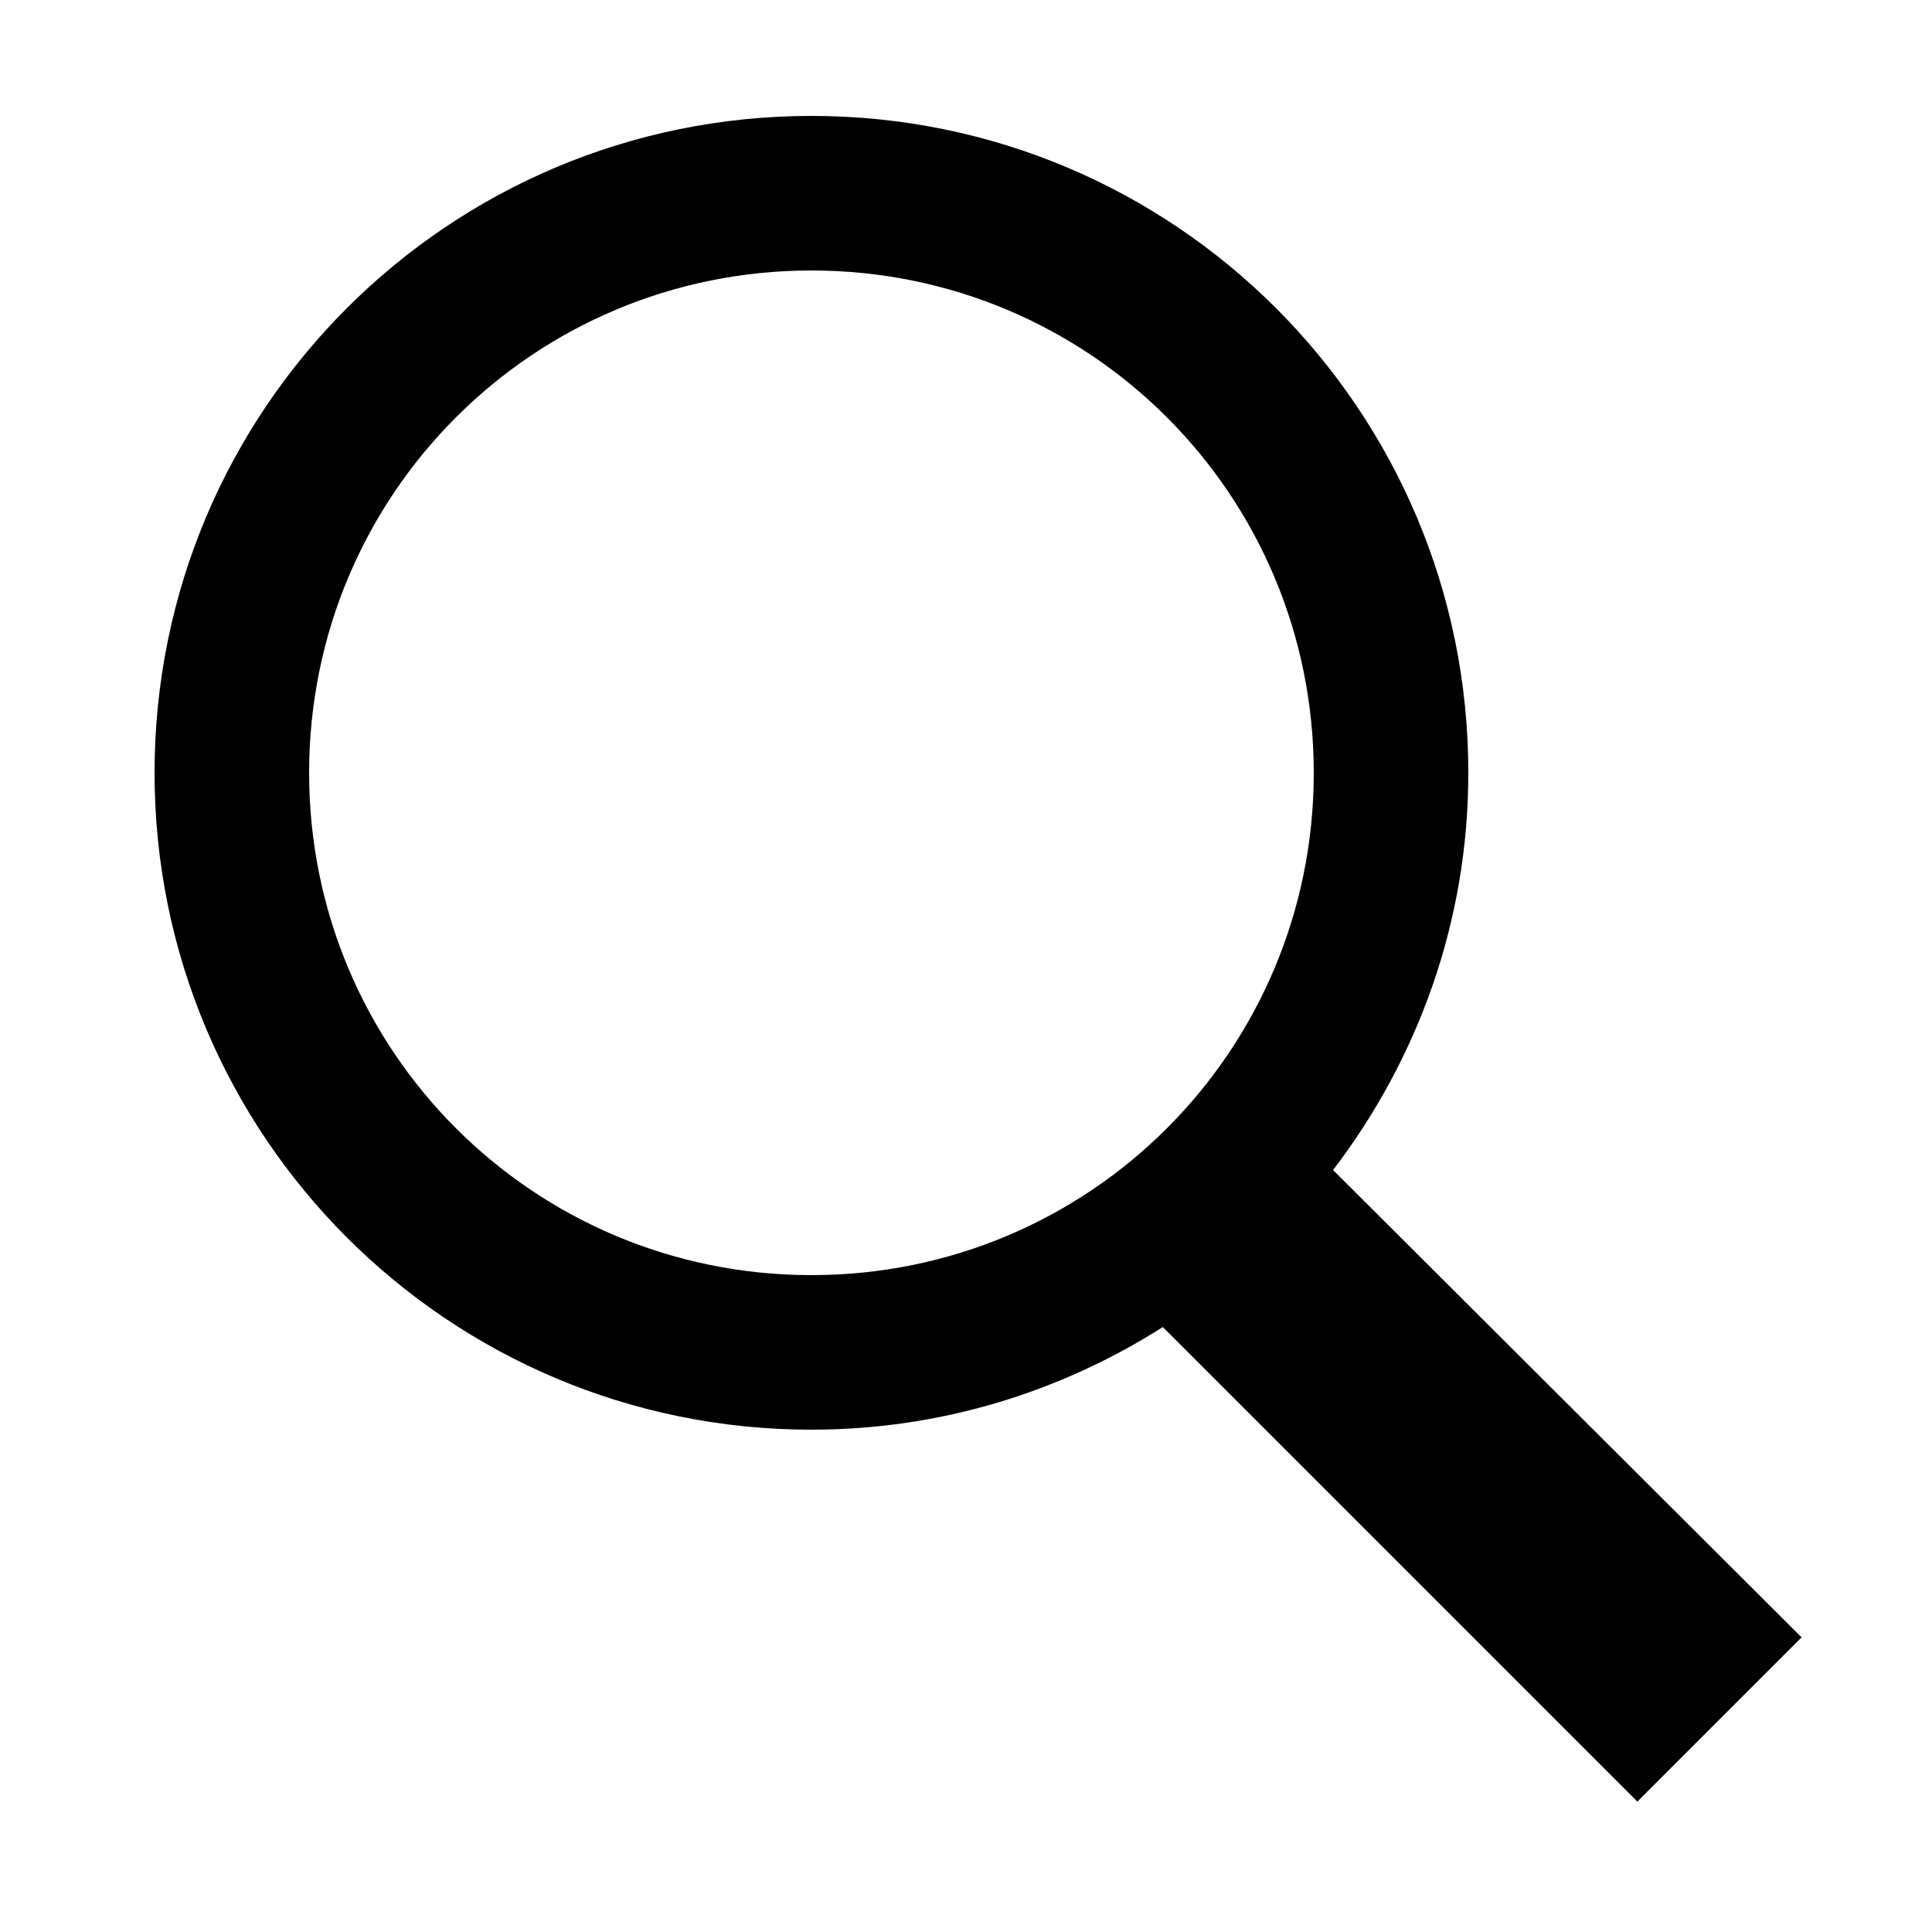
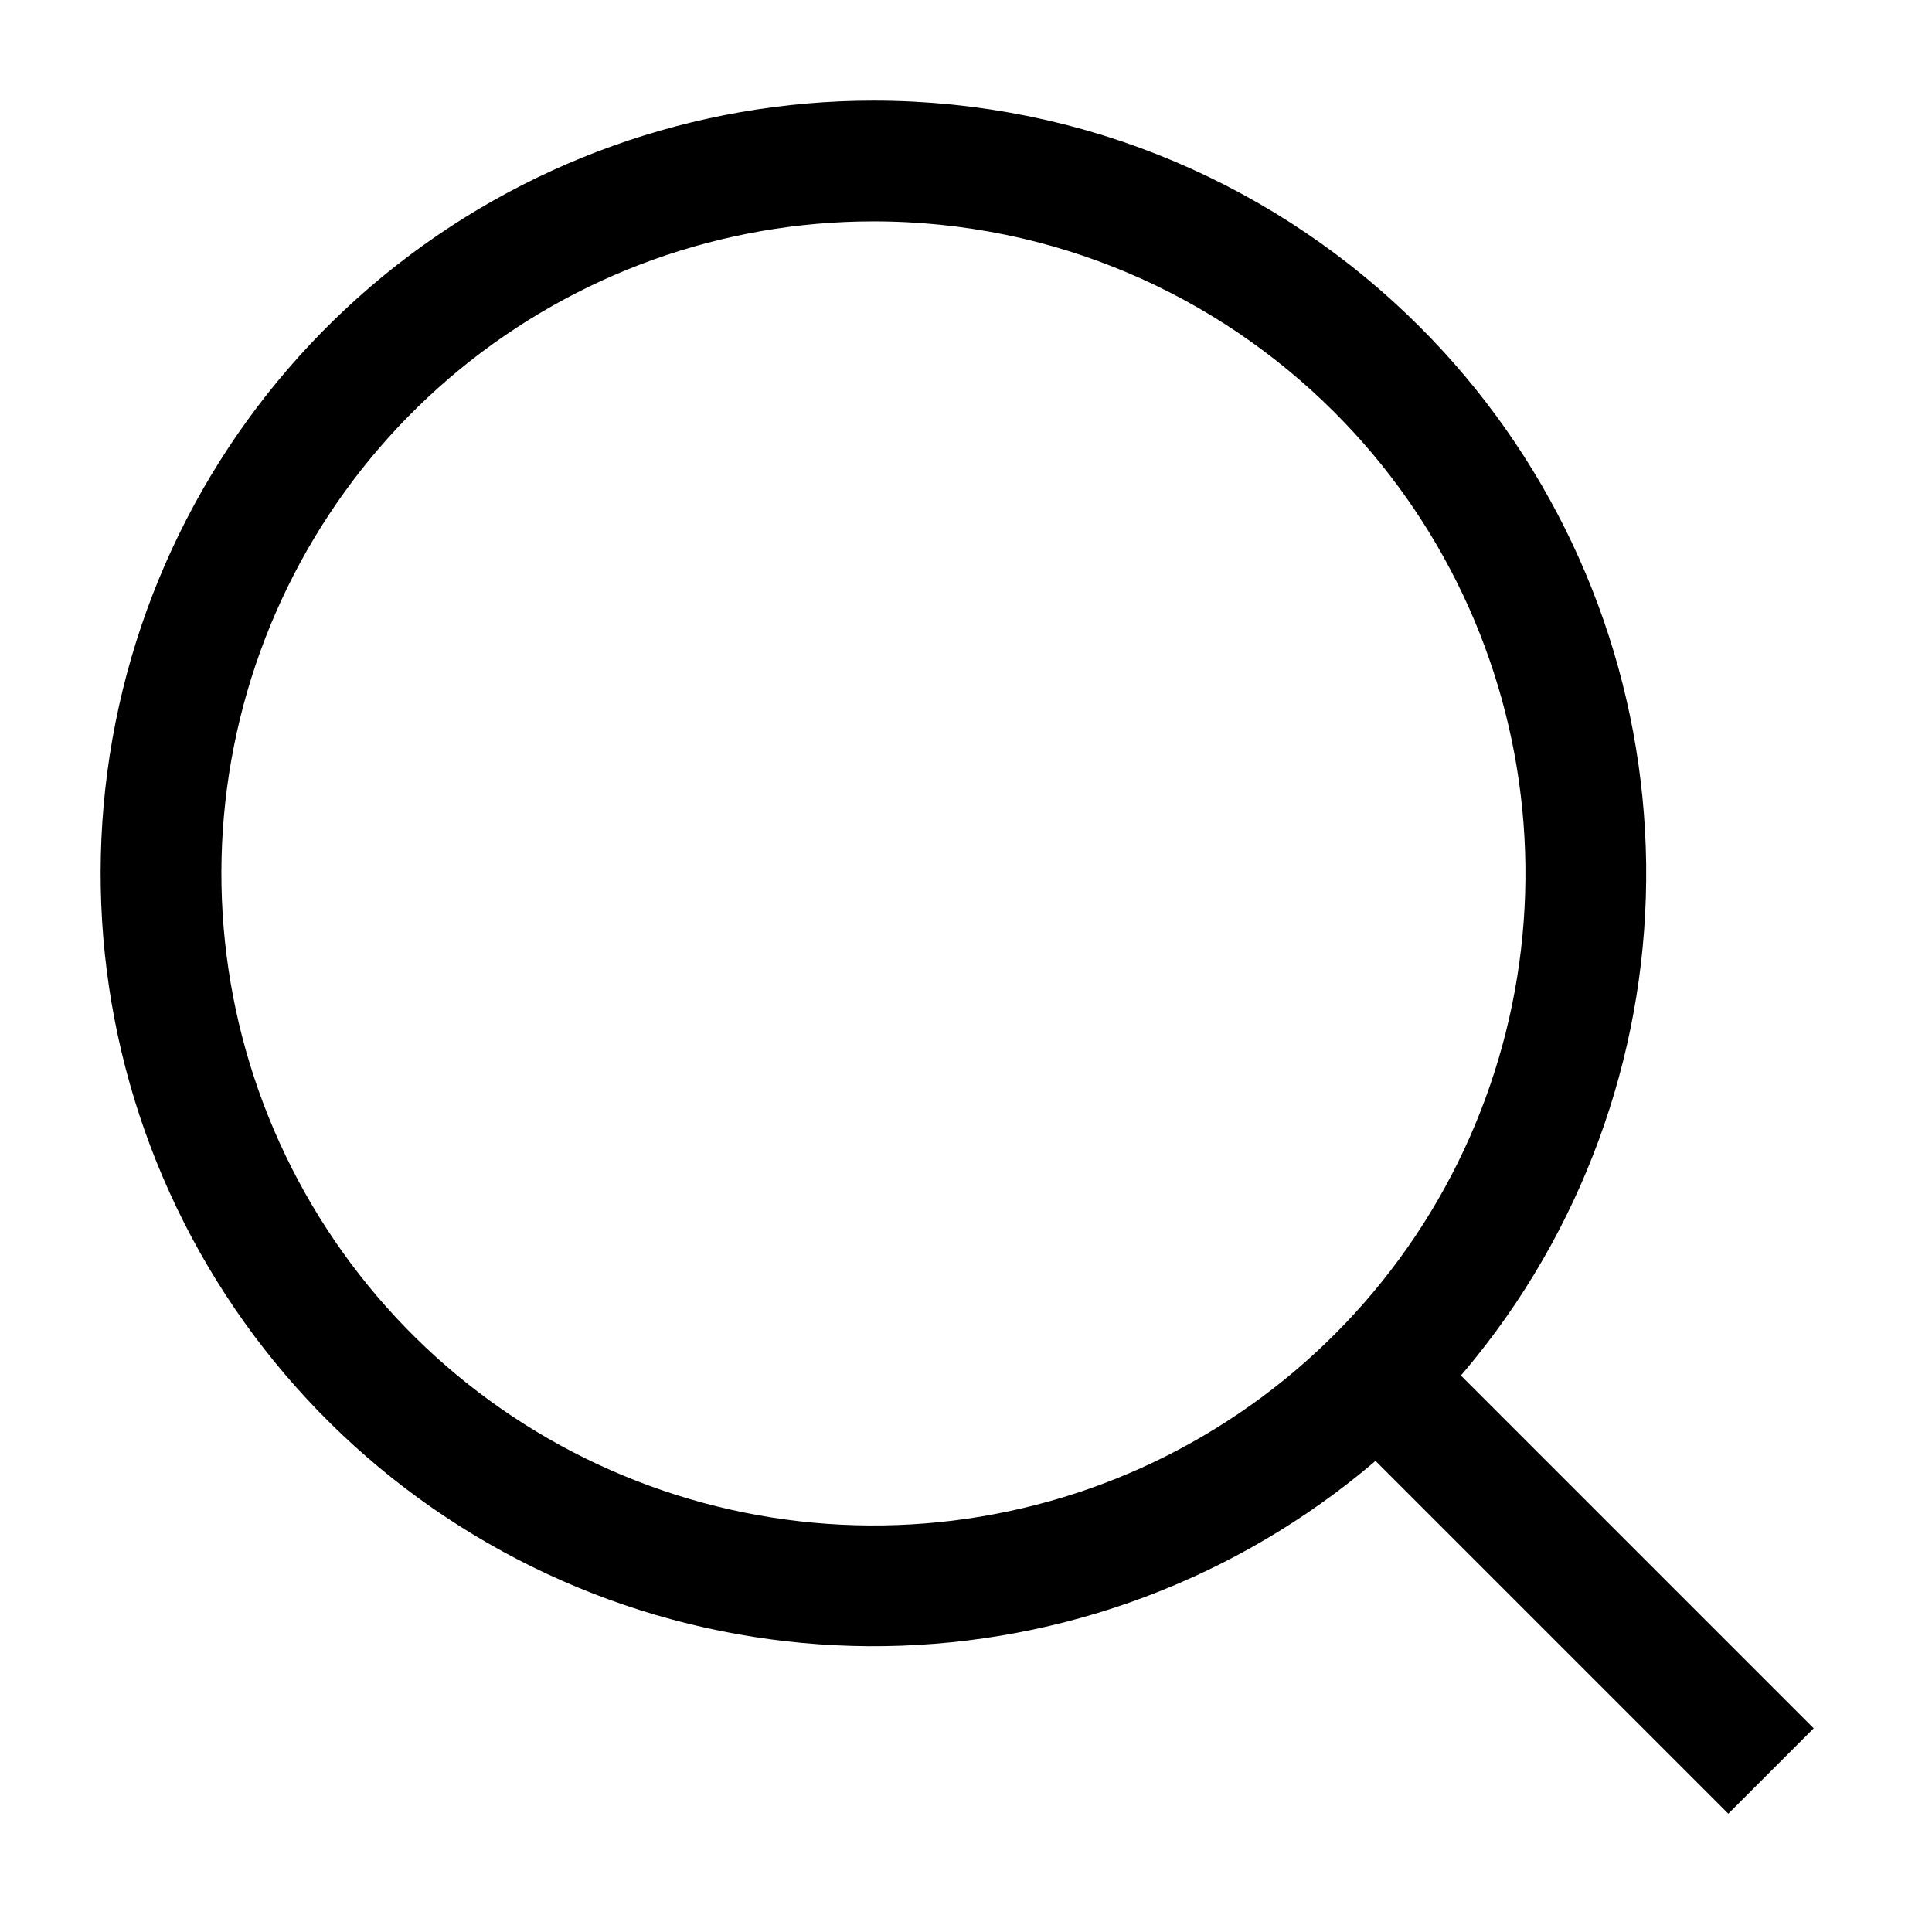
- <svg xmlns="http://www.w3.org/2000/svg" viewBox="0 0 50 50" width="50px" height="50px">
-   <path d="M 21 3 C 11.602 3 4 10.602 4 20 C 4 29.398 11.602 37 21 37 C 24.355 37 27.461 36.016 30.094 34.344 L 42.375 46.625 L 46.625 42.375 L 34.5 30.281 C 36.68 27.422 38 23.879 38 20 C 38 10.602 30.398 3 21 3 Z M 21 7 C 28.199 7 34 12.801 34 20 C 34 27.199 28.199 33 21 33 C 13.801 33 8 27.199 8 20 C 8 12.801 13.801 7 21 7 Z" />
+ <svg xmlns="http://www.w3.org/2000/svg" width="24" height="24" viewBox="0 0 24 24" fill="none">
+   <path d="M17.122 17.122L22 22M10.85 2C13.294 2 15.507 2.99 17.108 4.592C18.556 6.04 19.457 7.945 19.657 9.982C19.858 12.02 19.346 14.064 18.209 15.767C17.071 17.469 15.379 18.724 13.419 19.319C11.46 19.913 9.355 19.81 7.463 19.026C5.572 18.243 4.01 16.828 3.045 15.022C2.08 13.216 1.771 11.132 2.17 9.124C2.569 7.115 3.653 5.308 5.235 4.009C6.818 2.71 8.802 2 10.85 2Z" stroke="black" stroke-width="1.5" />
</svg>
